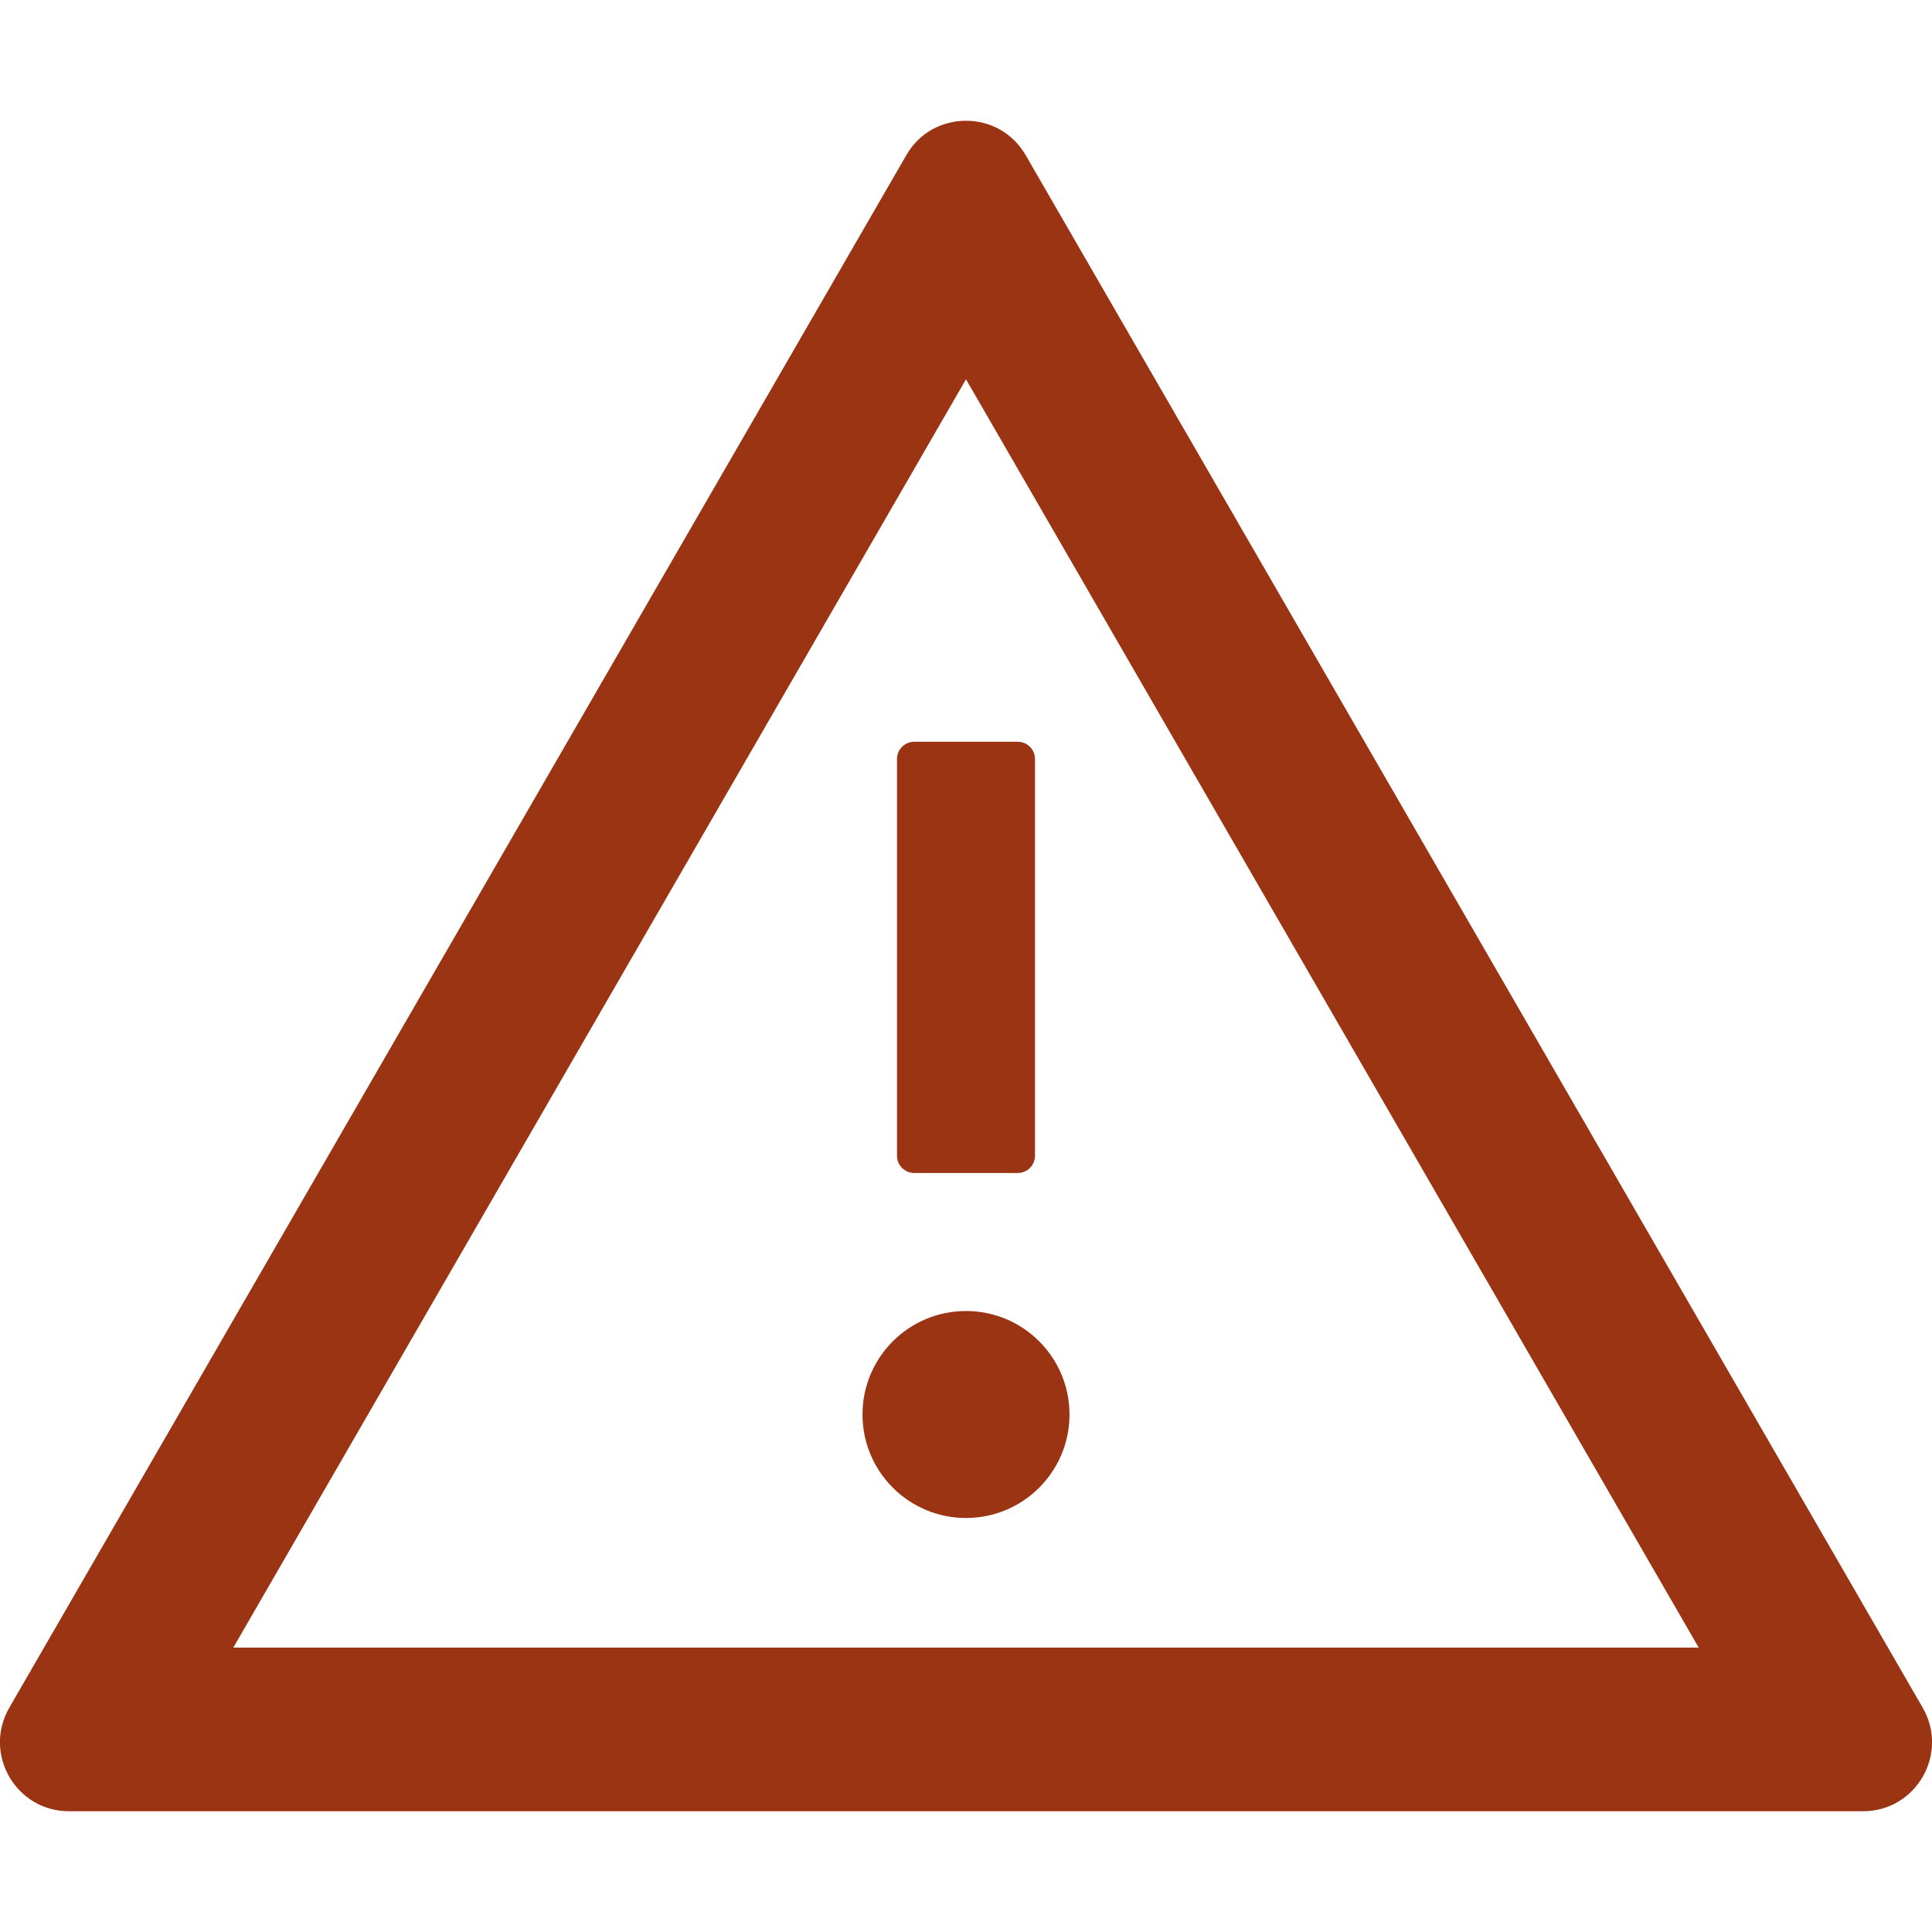
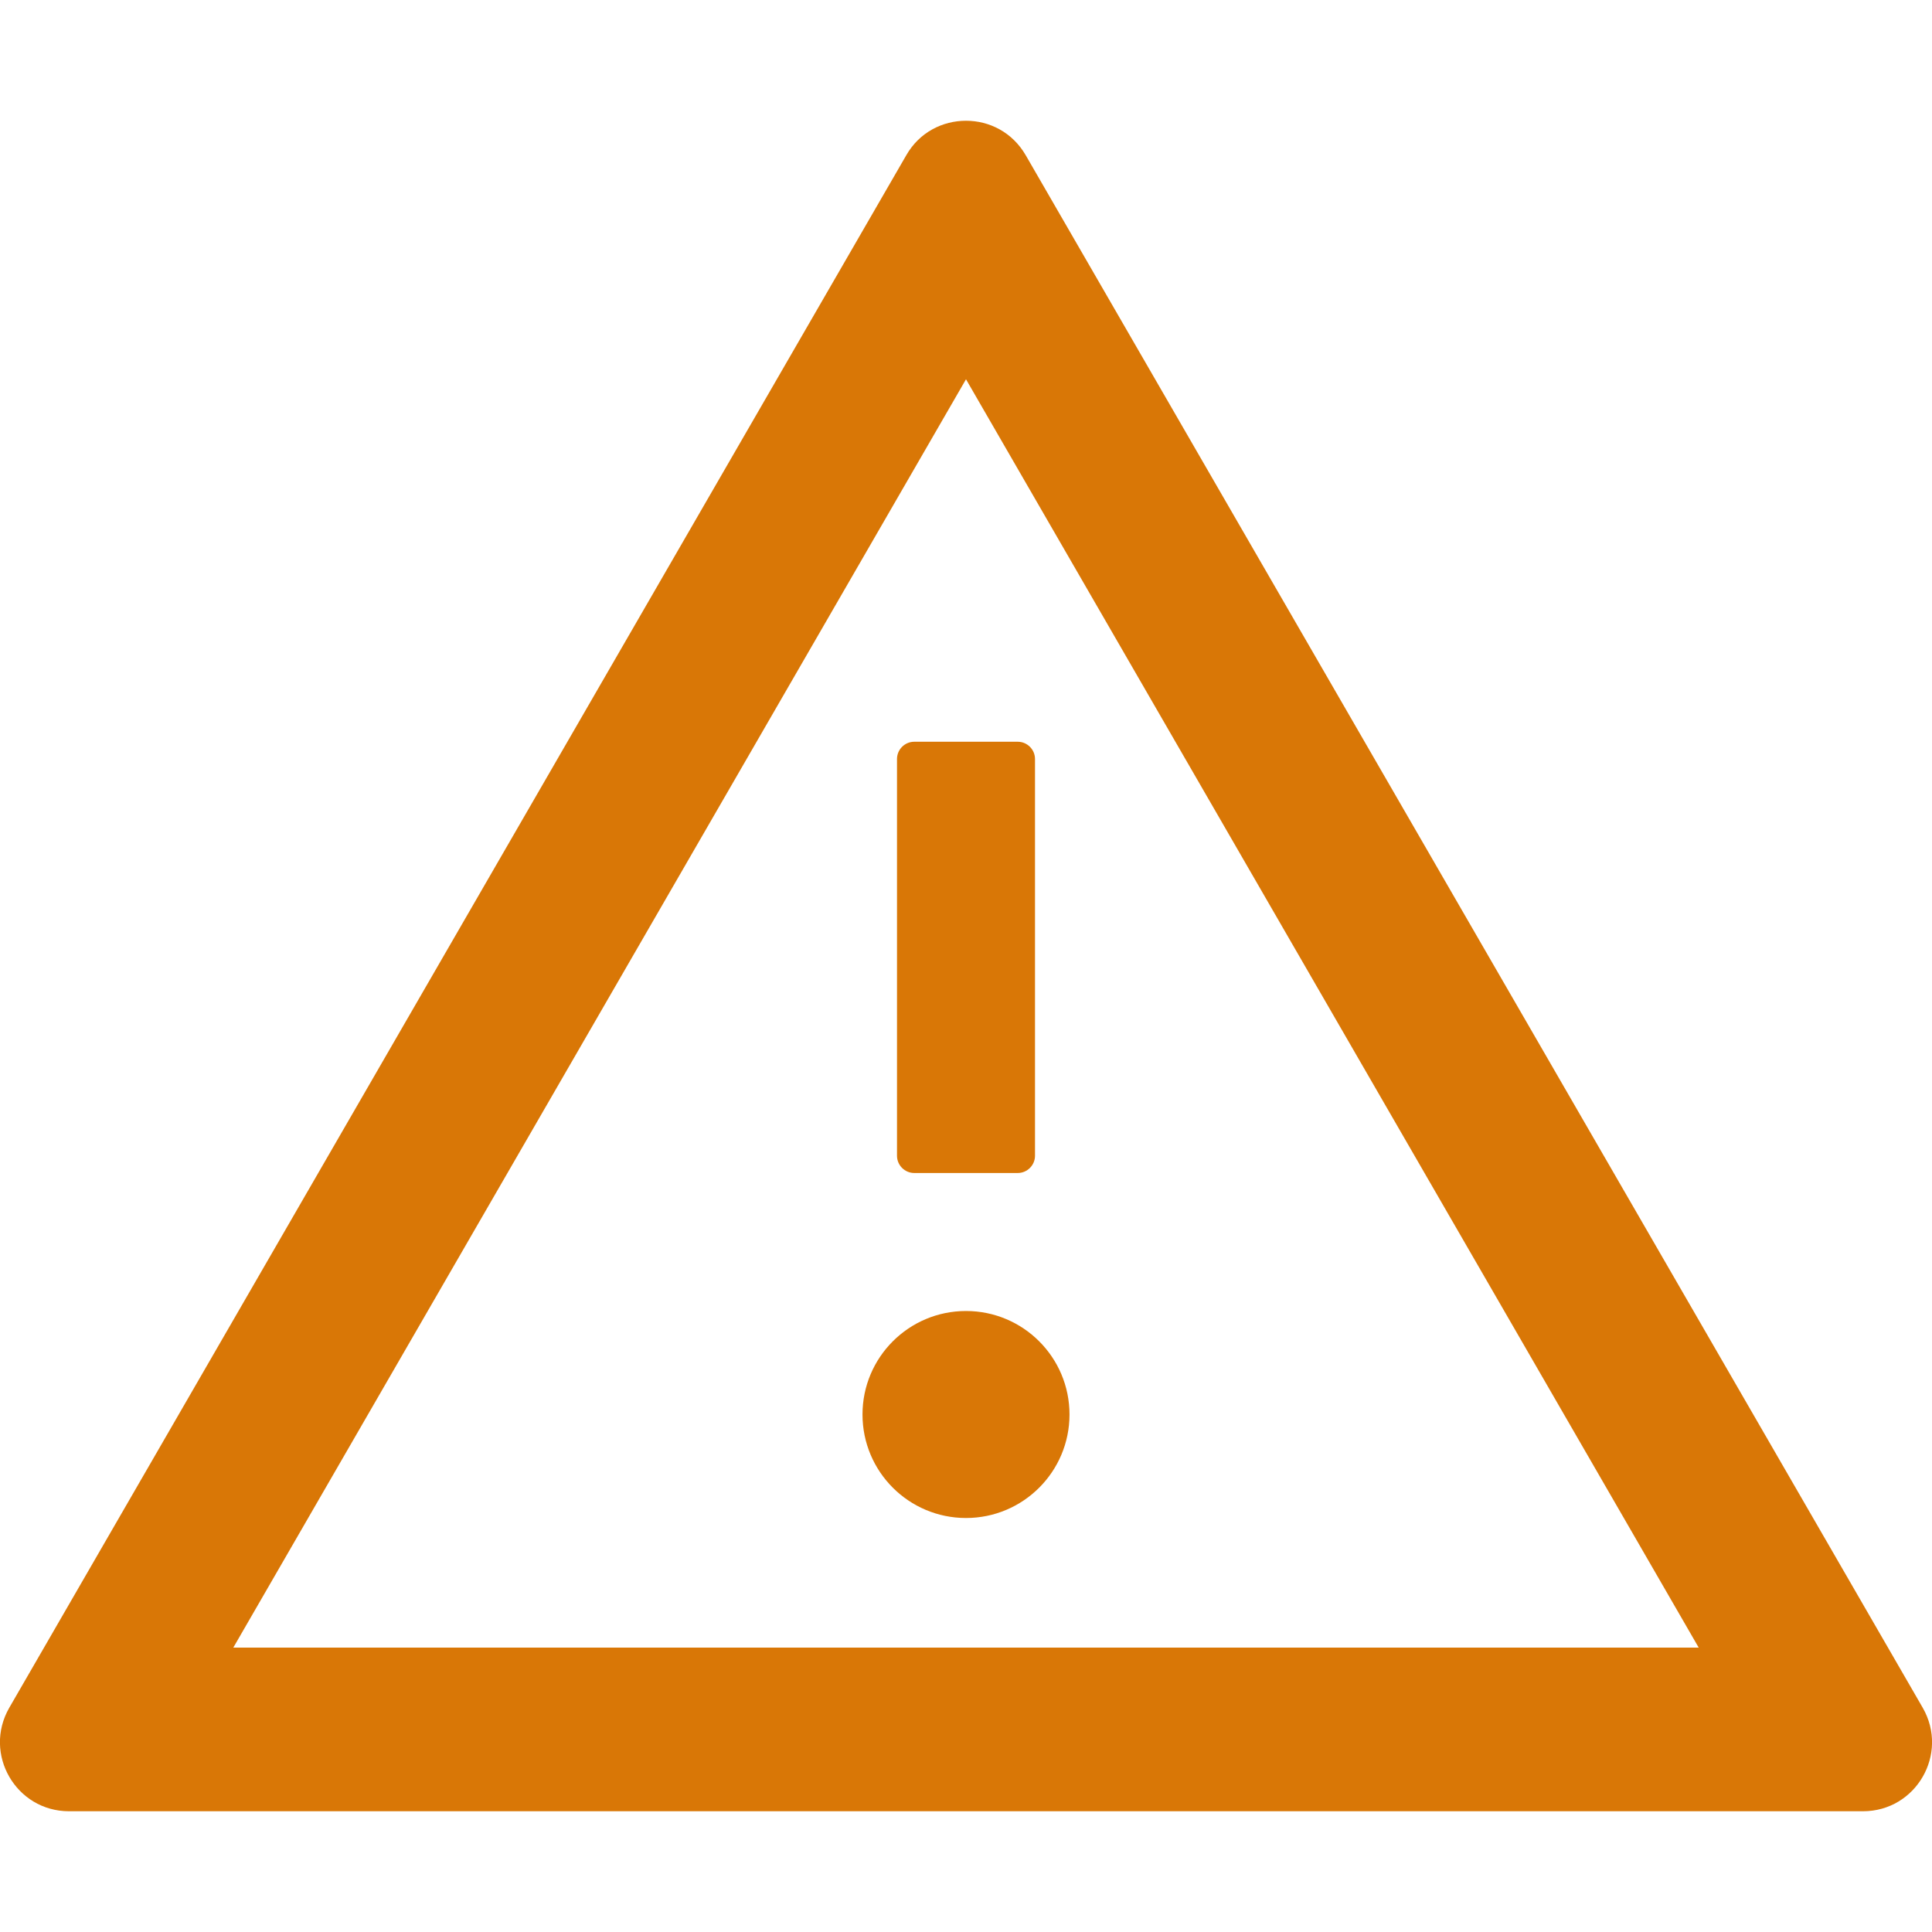
- <svg xmlns="http://www.w3.org/2000/svg" fill="#9a3412" viewBox="64 64 896 896" focusable="false">
+ <svg xmlns="http://www.w3.org/2000/svg" fill="#d97706" viewBox="64 64 896 896" focusable="false">
  <path d="M464 720a48 48 0 1096 0 48 48 0 10-96 0zm16-304v184c0 4.4 3.6 8 8 8h48c4.4 0 8-3.6 8-8V416c0-4.4-3.6-8-8-8h-48c-4.4 0-8 3.6-8 8zm475.7 440l-416-720c-6.2-10.7-16.9-16-27.7-16s-21.6 5.3-27.7 16l-416 720C56 877.4 71.4 904 96 904h832c24.6 0 40-26.6 27.7-48zm-783.5-27.9L512 239.9l339.8 588.2H172.2z" />
</svg>
